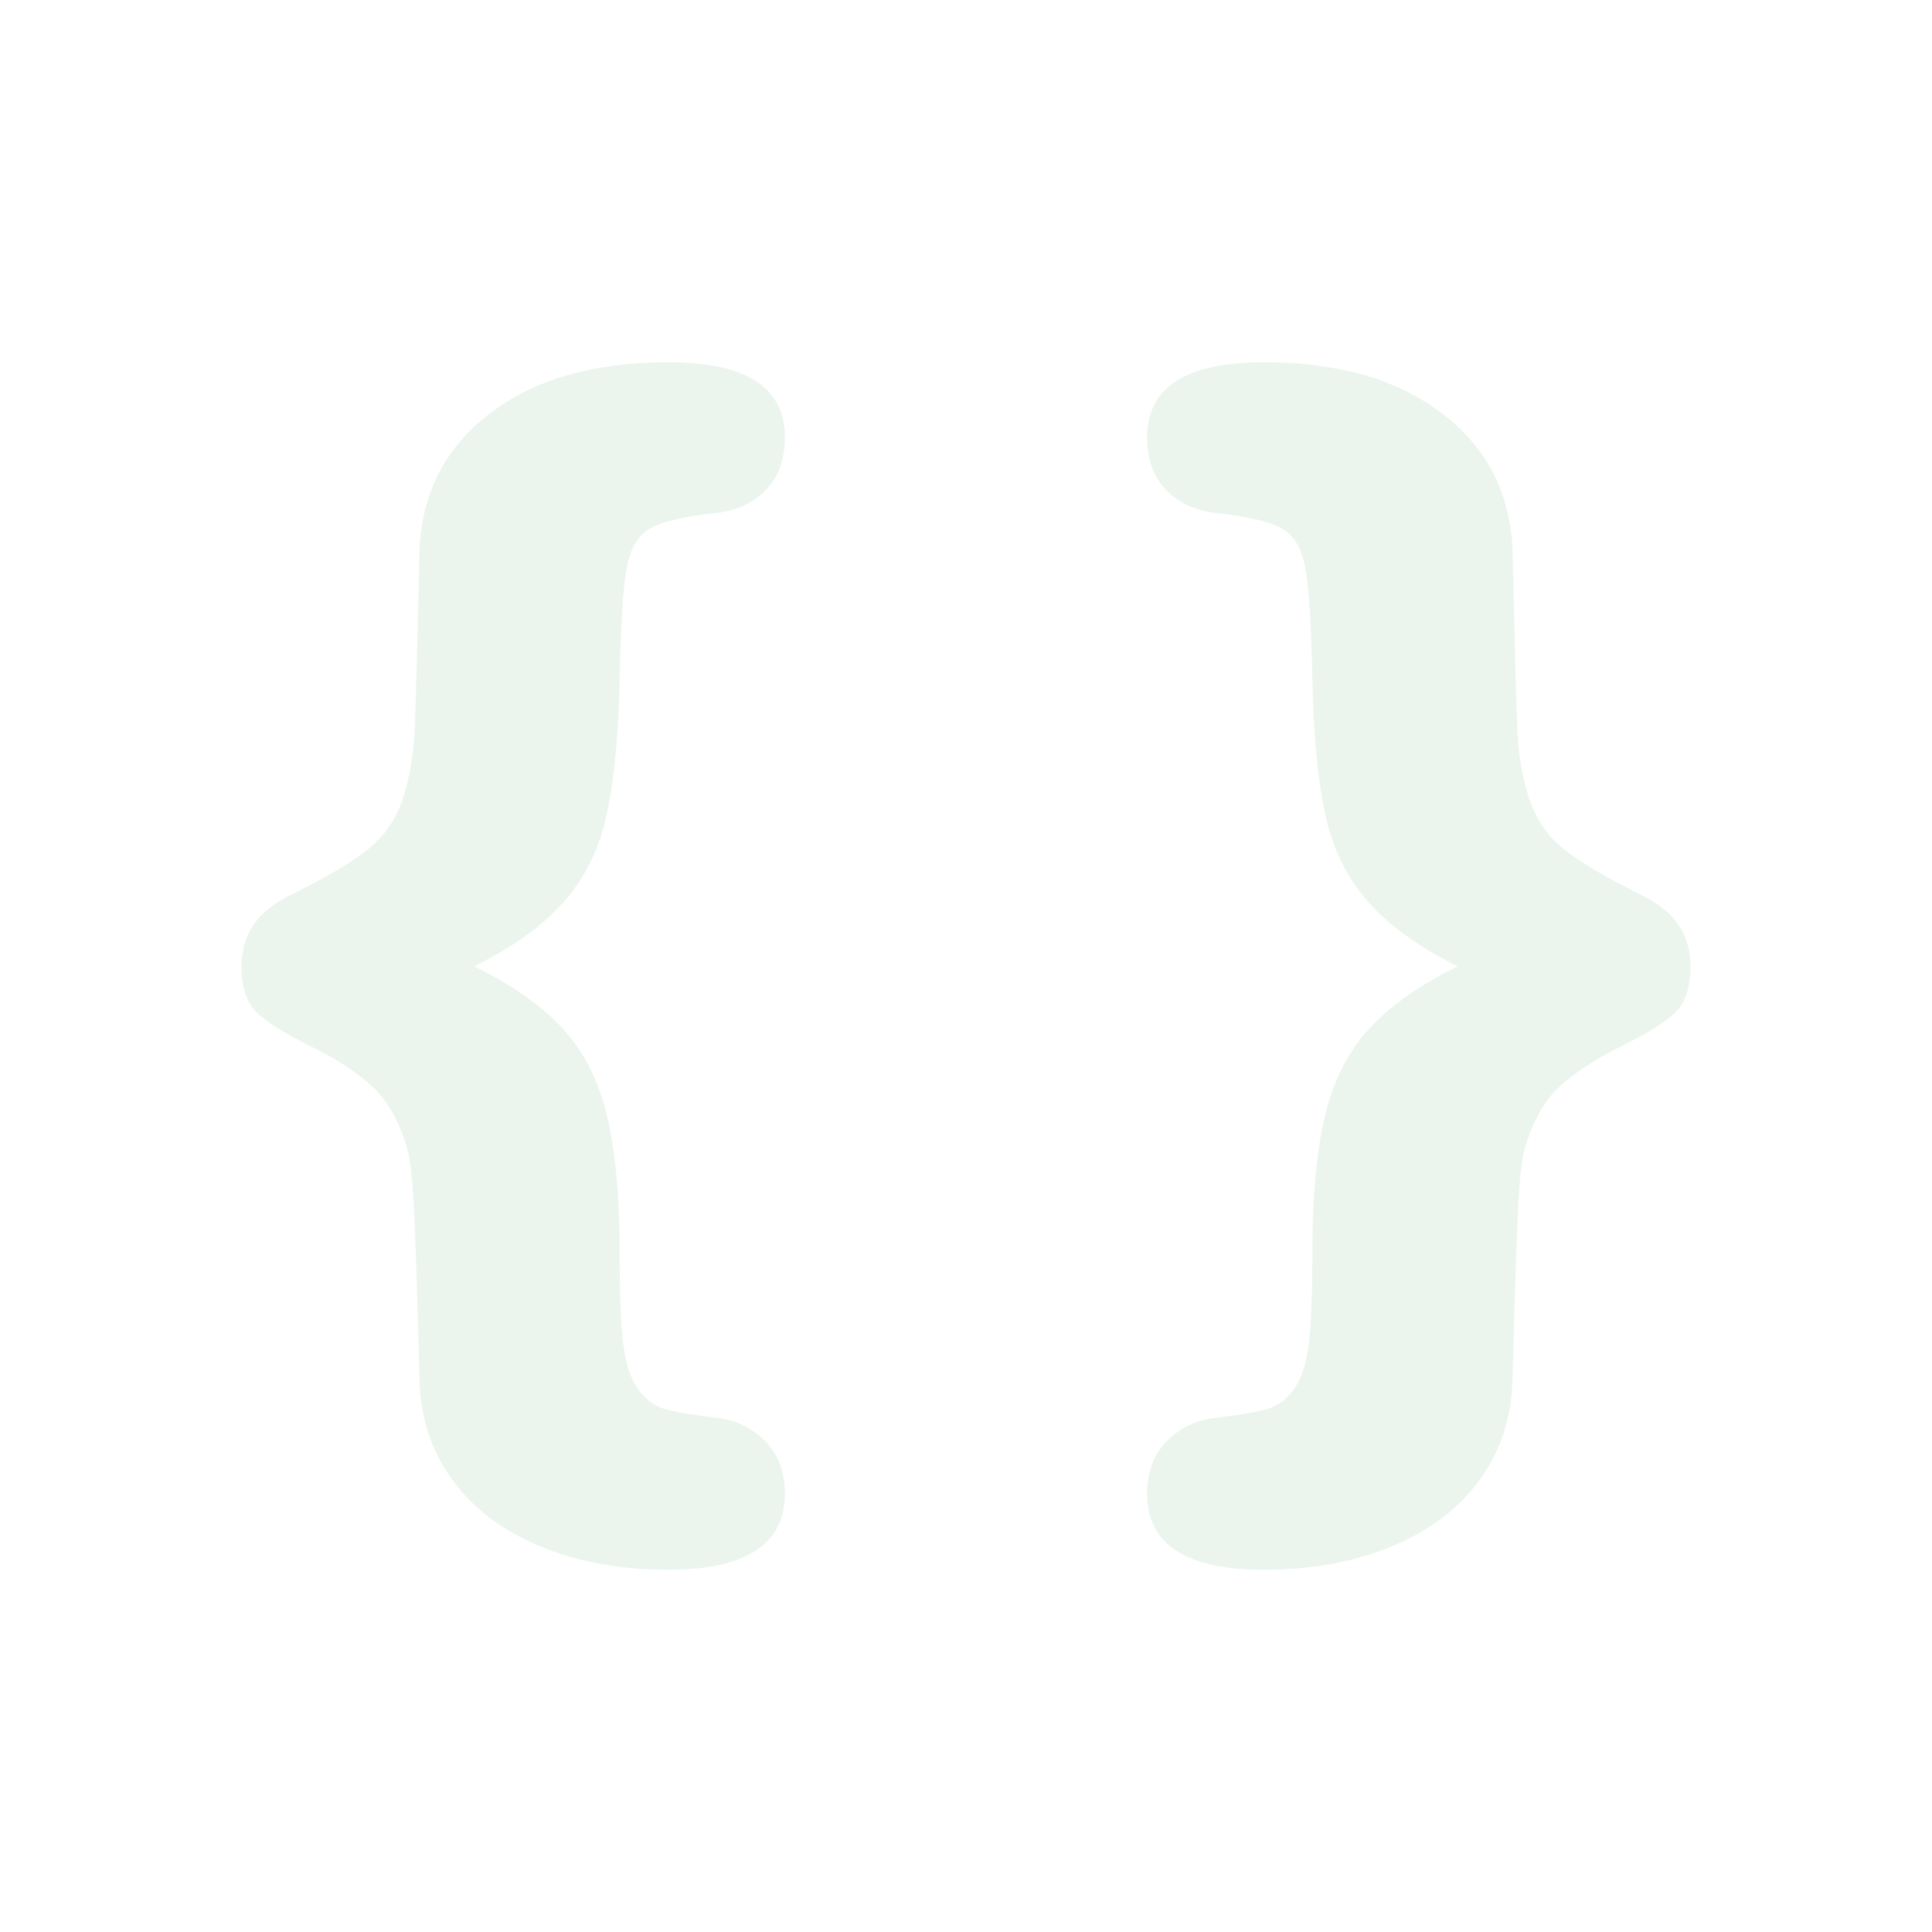
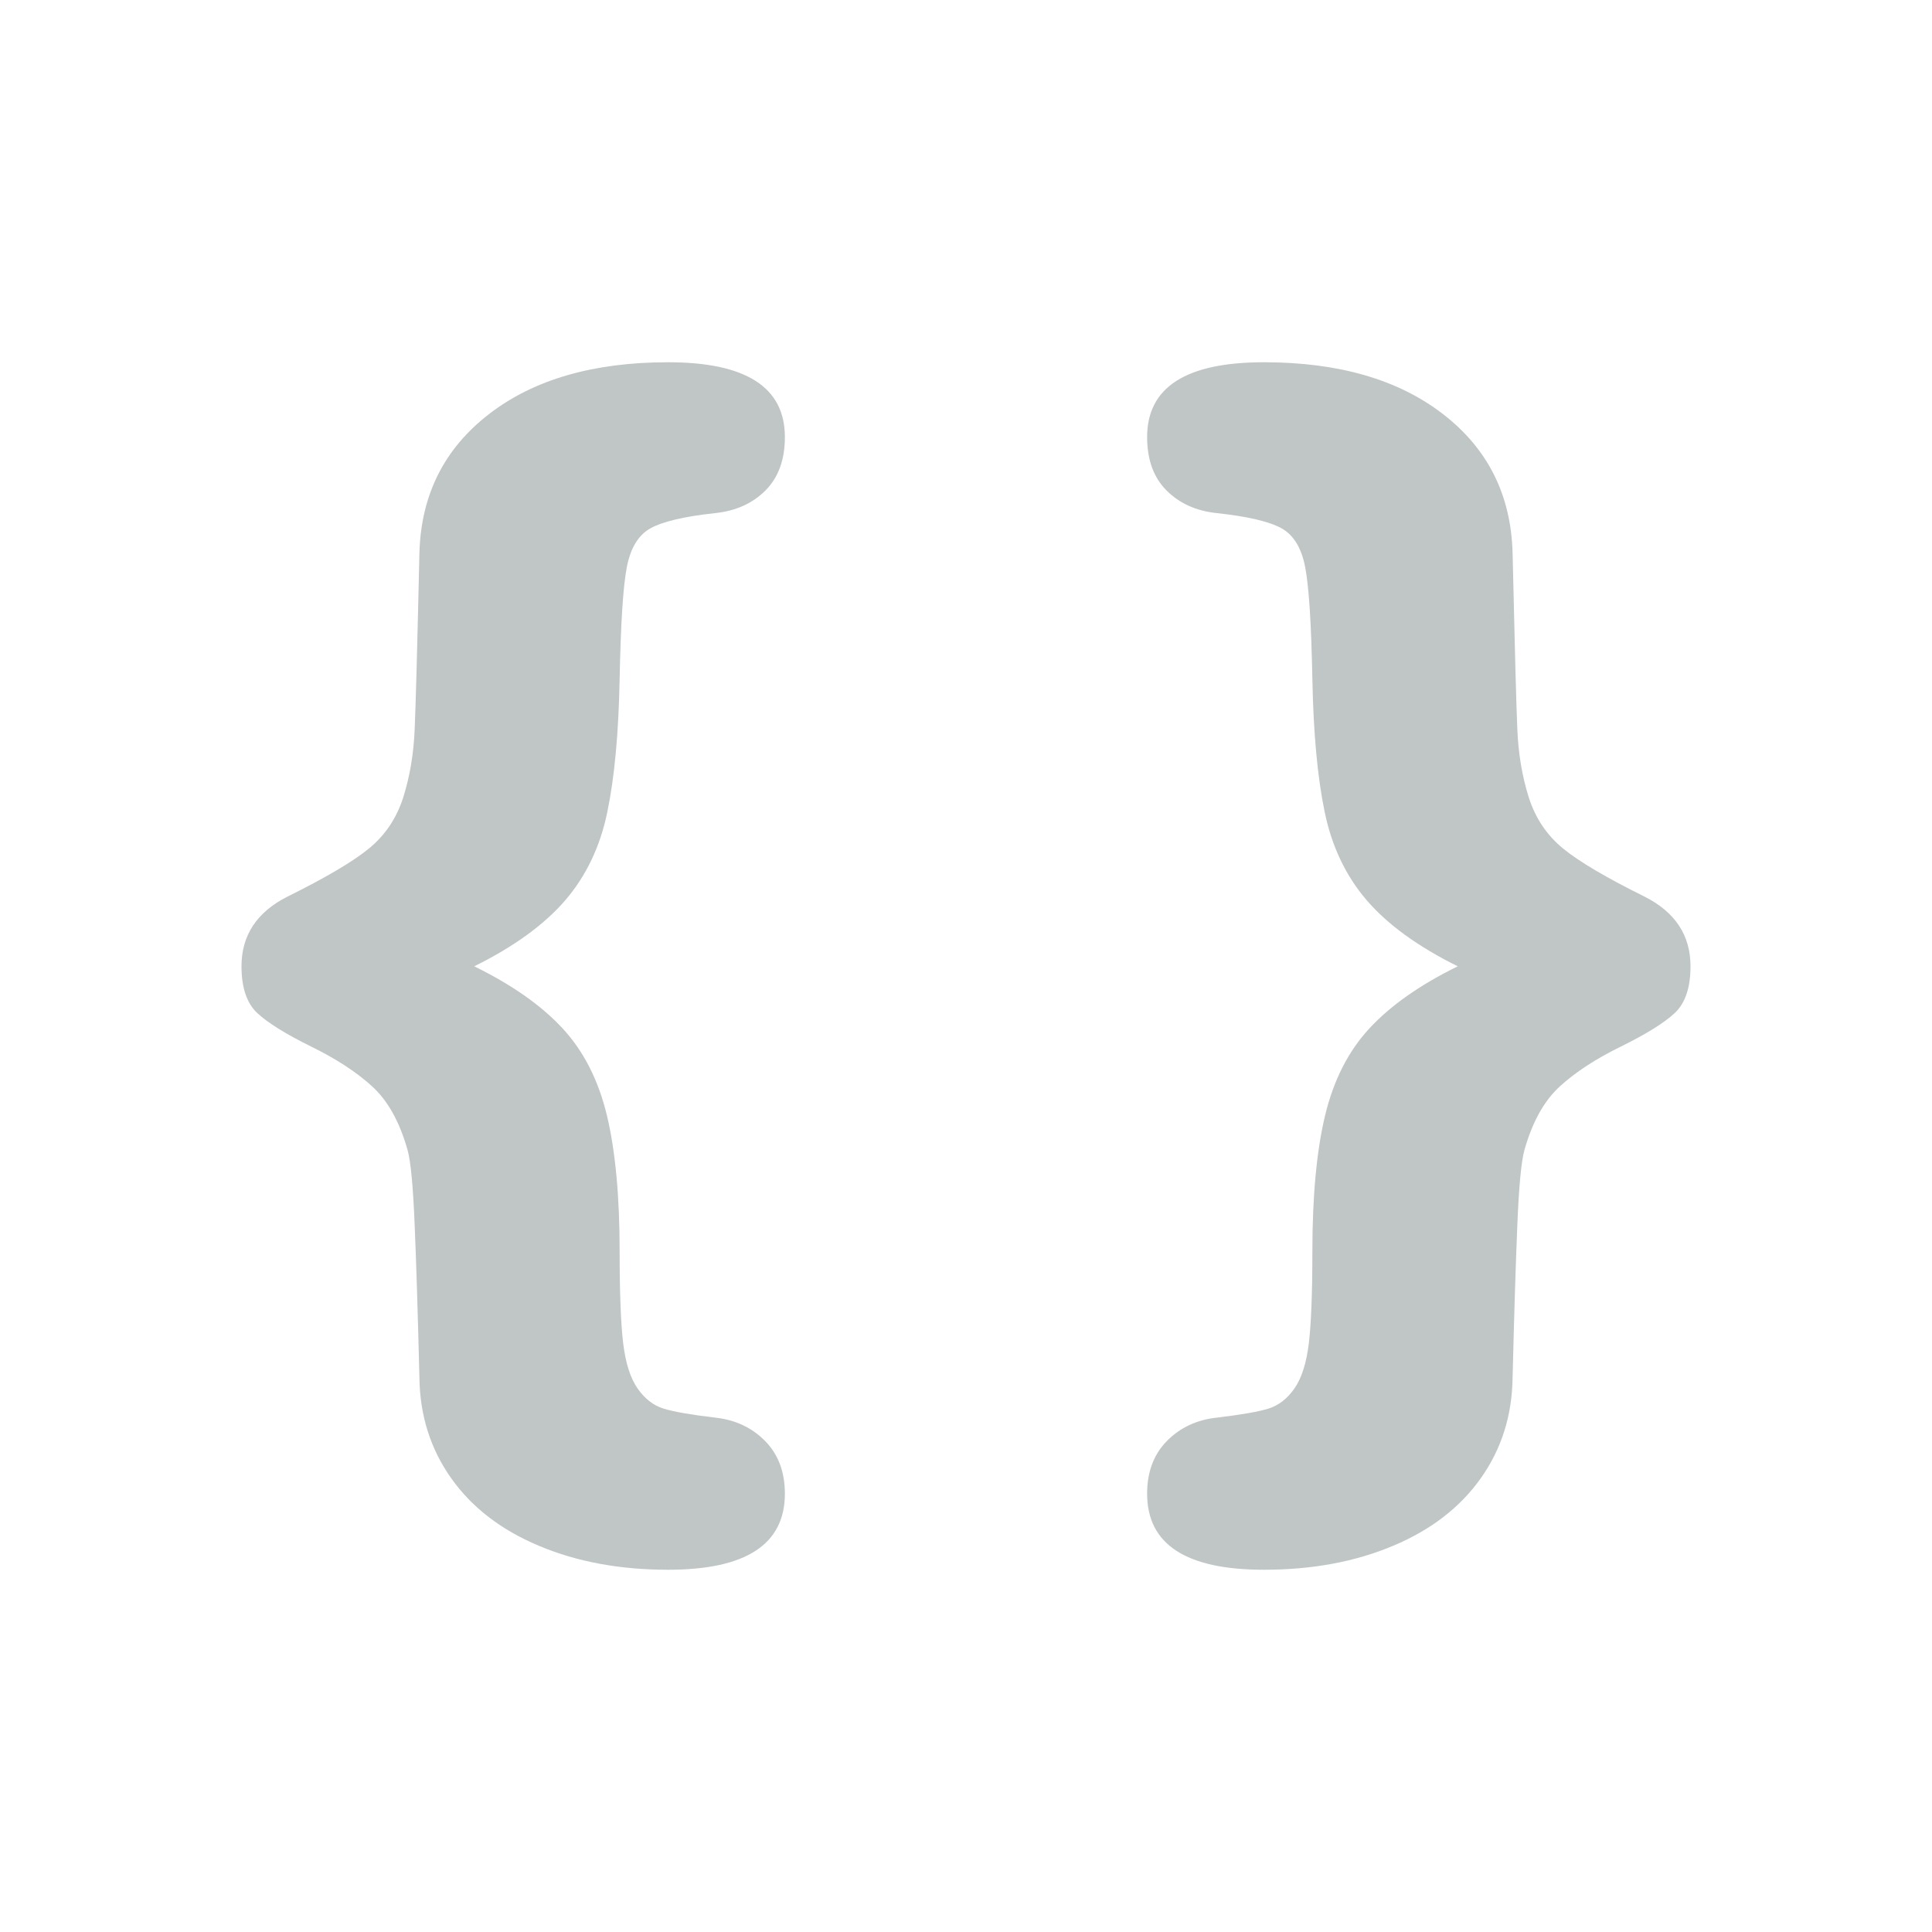
<svg xmlns="http://www.w3.org/2000/svg" width="32px" height="32px" viewBox="0 0 32 32" version="1.1">
  <g id="code_dark" stroke="none" stroke-width="1" fill="none" fill-rule="evenodd" fill-opacity="0.45">
-     <g id="Group" transform="translate(4, 6)" fill="#D4EAD8">
+     <g id="Group" transform="translate(4, 6)" fill="#747f80">
      <path d="M3.855,10.005 C4.478,10.311 4.965,10.652 5.316,11.031 C5.667,11.409 5.912,11.891 6.053,12.478 C6.193,13.064 6.263,13.816 6.263,14.732 C6.263,15.419 6.283,15.926 6.322,16.252 C6.362,16.578 6.441,16.826 6.559,16.996 C6.678,17.166 6.82,17.277 6.987,17.33 C7.154,17.382 7.439,17.432 7.842,17.48 C8.175,17.515 8.452,17.644 8.671,17.866 C8.89,18.088 9,18.379 9,18.74 C9,19.58 8.355,20 7.066,20 C6.268,20 5.555,19.868 4.928,19.604 C4.3,19.341 3.816,18.968 3.474,18.485 C3.132,18.003 2.956,17.449 2.947,16.825 C2.921,15.77 2.895,14.923 2.868,14.284 C2.842,13.646 2.803,13.233 2.75,13.045 C2.618,12.58 2.423,12.23 2.164,11.994 C1.906,11.758 1.568,11.537 1.151,11.333 C0.735,11.128 0.439,10.944 0.263,10.781 C0.088,10.618 0,10.359 0,10.005 C0,9.492 0.254,9.106 0.763,8.85 C1.395,8.537 1.844,8.272 2.112,8.053 C2.379,7.834 2.568,7.553 2.678,7.21 C2.787,6.866 2.851,6.491 2.868,6.085 C2.886,5.679 2.912,4.702 2.947,3.155 C2.974,2.197 3.357,1.432 4.099,0.859 C4.84,0.286 5.829,0 7.066,0 C8.355,0 9,0.413 9,1.239 C9,1.614 8.893,1.909 8.678,2.124 C8.463,2.339 8.184,2.464 7.842,2.499 C7.333,2.554 6.978,2.638 6.776,2.749 C6.575,2.86 6.443,3.075 6.382,3.394 C6.32,3.713 6.281,4.331 6.263,5.247 C6.246,6.143 6.178,6.877 6.059,7.449 C5.941,8.022 5.708,8.509 5.362,8.912 C5.015,9.315 4.513,9.679 3.855,10.005 Z" id="{" />
      <path d="M18.855,10.005 C19.478,10.311 19.965,10.652 20.316,11.031 C20.667,11.409 20.912,11.891 21.053,12.478 C21.193,13.064 21.263,13.816 21.263,14.732 C21.263,15.419 21.283,15.926 21.322,16.252 C21.362,16.578 21.441,16.826 21.559,16.996 C21.678,17.166 21.82,17.277 21.987,17.33 C22.154,17.382 22.439,17.432 22.842,17.48 C23.175,17.515 23.452,17.644 23.671,17.866 C23.89,18.088 24,18.379 24,18.74 C24,19.58 23.355,20 22.066,20 C21.268,20 20.555,19.868 19.928,19.604 C19.3,19.341 18.816,18.968 18.474,18.485 C18.132,18.003 17.956,17.449 17.947,16.825 C17.921,15.77 17.895,14.923 17.868,14.284 C17.842,13.646 17.803,13.233 17.75,13.045 C17.618,12.58 17.423,12.23 17.164,11.994 C16.906,11.758 16.568,11.537 16.151,11.333 C15.735,11.128 15.439,10.944 15.263,10.781 C15.088,10.618 15,10.359 15,10.005 C15,9.492 15.254,9.106 15.763,8.85 C16.395,8.537 16.844,8.272 17.112,8.053 C17.379,7.834 17.568,7.553 17.678,7.21 C17.787,6.866 17.851,6.491 17.868,6.085 C17.886,5.679 17.912,4.702 17.947,3.155 C17.974,2.197 18.357,1.432 19.099,0.859 C19.84,0.286 20.829,0 22.066,0 C23.355,0 24,0.413 24,1.239 C24,1.614 23.893,1.909 23.678,2.124 C23.463,2.339 23.184,2.464 22.842,2.499 C22.333,2.554 21.978,2.638 21.776,2.749 C21.575,2.86 21.443,3.075 21.382,3.394 C21.32,3.713 21.281,4.331 21.263,5.247 C21.246,6.143 21.178,6.877 21.059,7.449 C20.941,8.022 20.708,8.509 20.362,8.912 C20.015,9.315 19.513,9.679 18.855,10.005 Z" id="{-copy" transform="translate(19.5, 10) scale(-1, 1) translate(-19.5, -10) " />
    </g>
  </g>
</svg>
